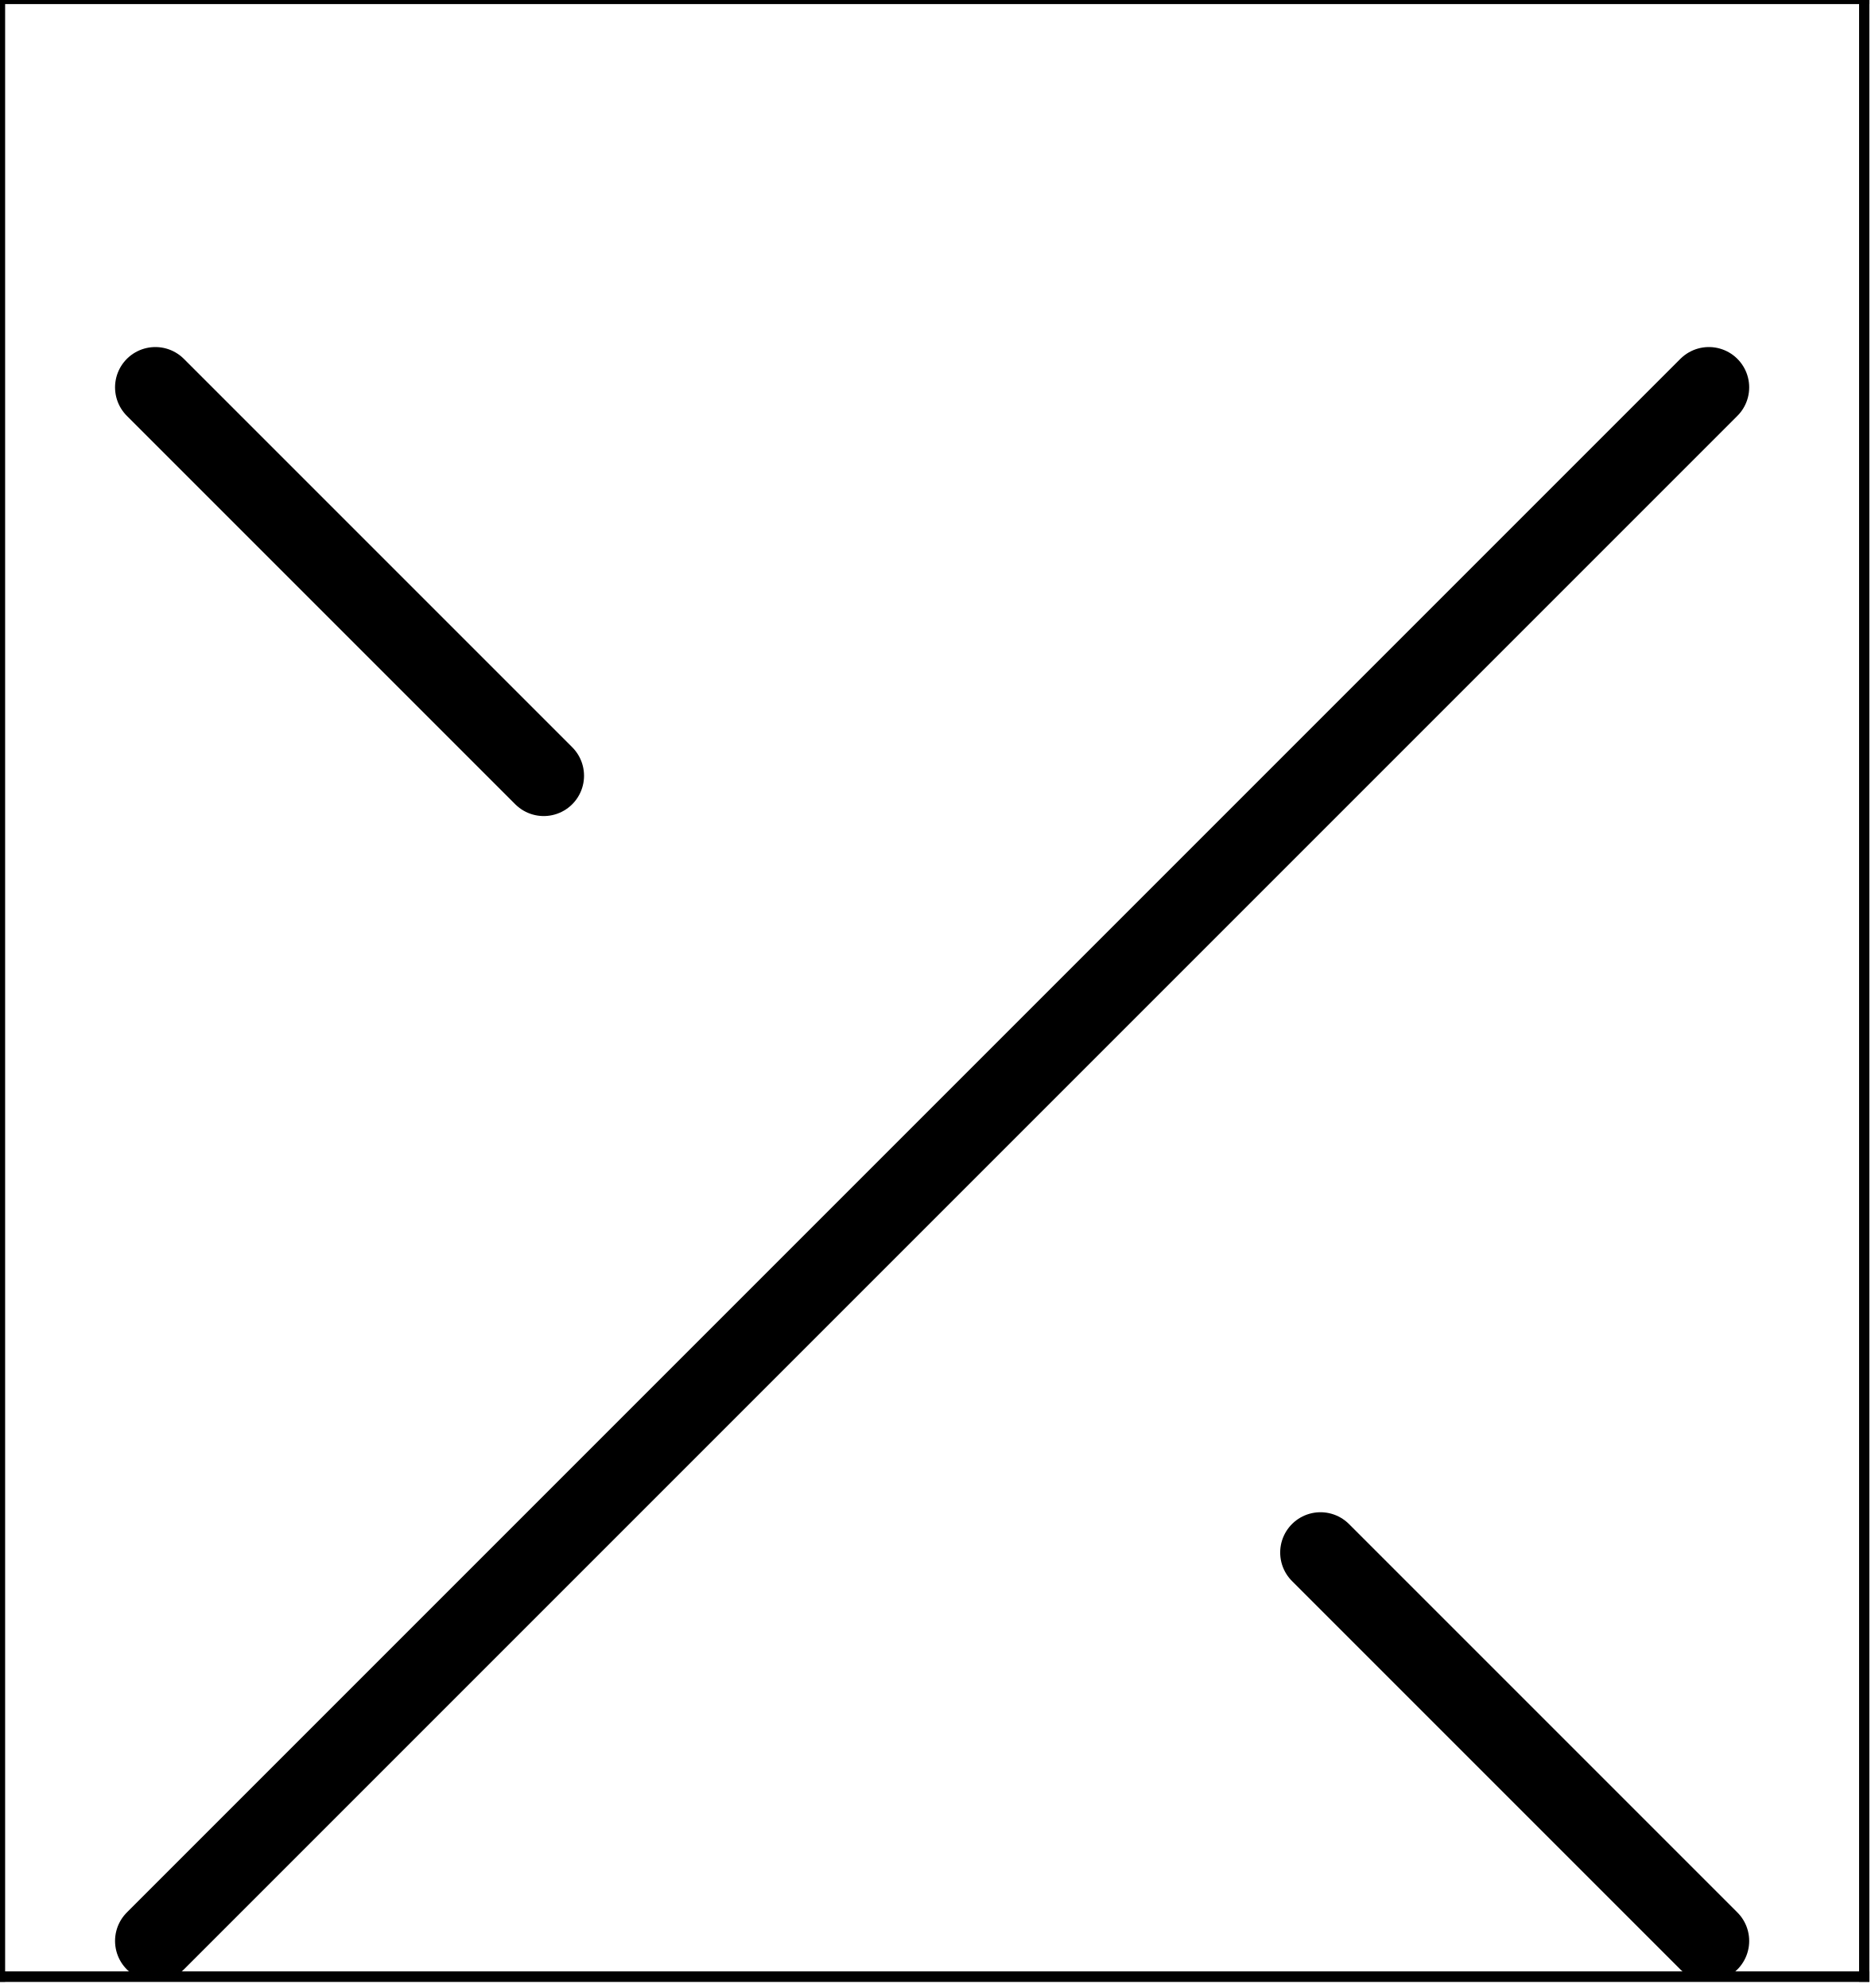
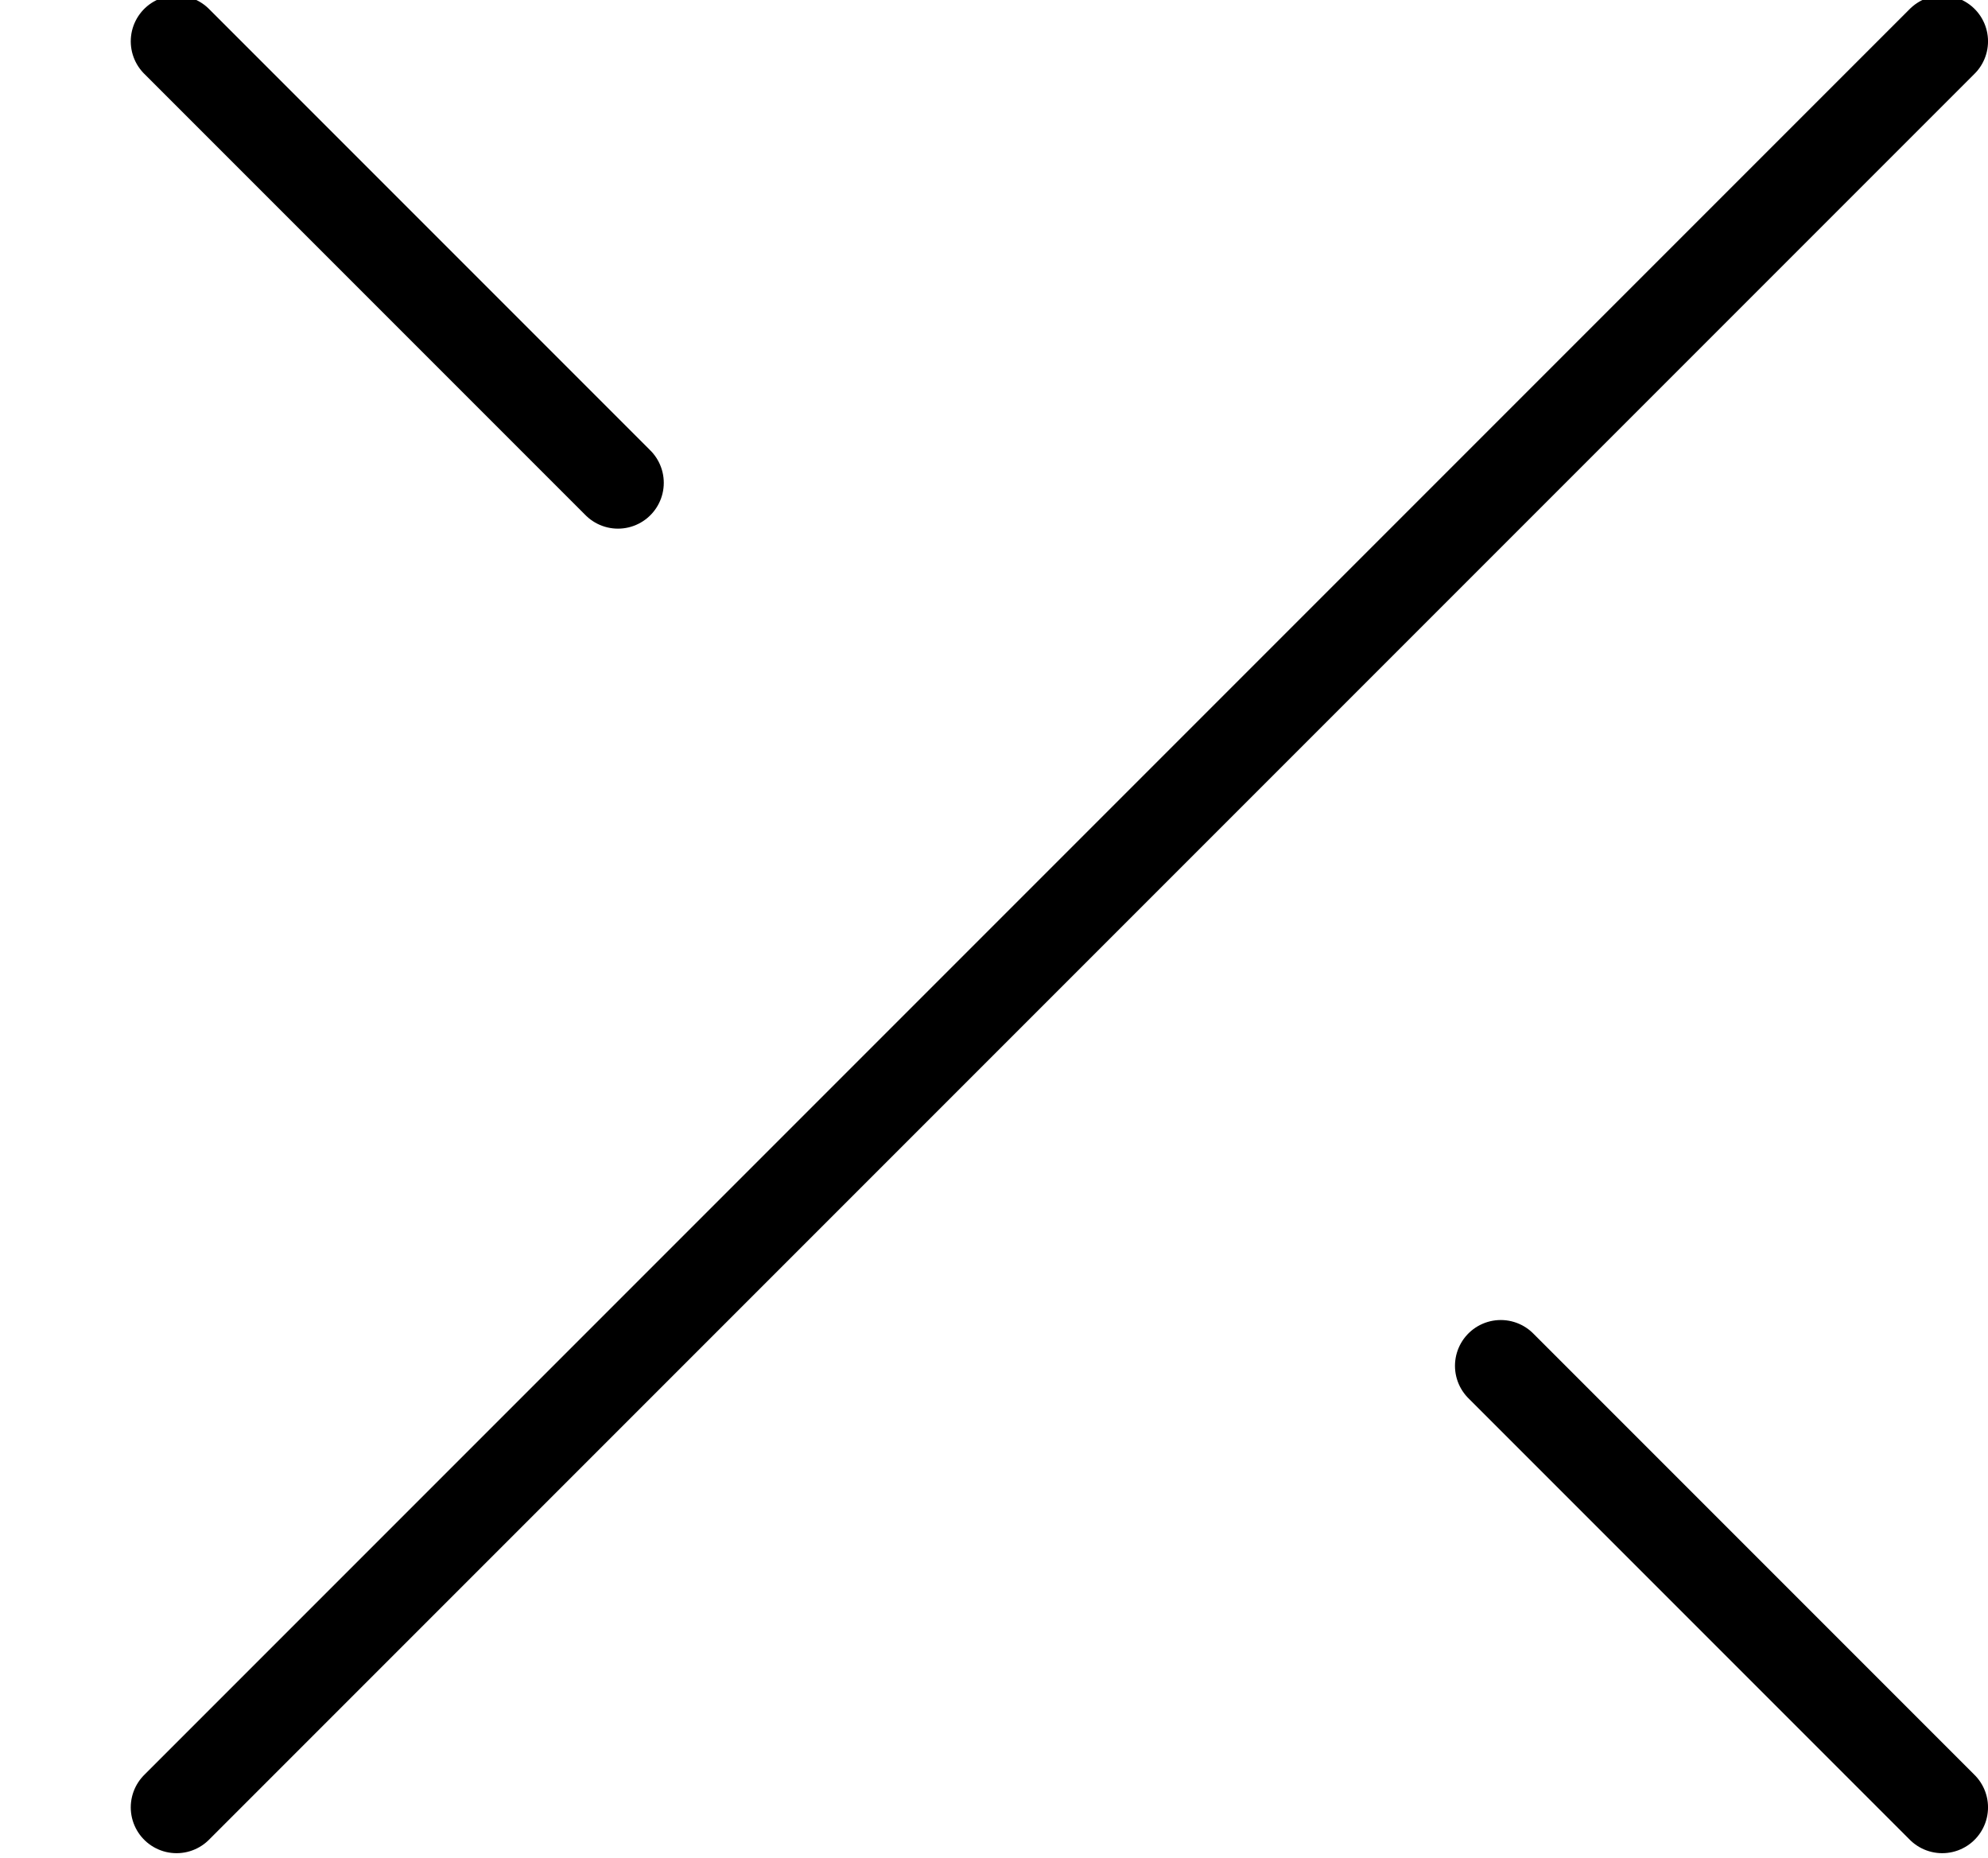
- <svg xmlns="http://www.w3.org/2000/svg" version="1.1" width="101.472" height="107.613" viewBox="0 0 101.472 107.613">
-   <path d="M29.434 41.992L8.41 20.968" style="stroke:rgb(0%,0%,0%); stroke-width: 4.364;stroke-linecap: round;stroke-linejoin: round;stroke-miterlimit: 10;fill: none;" />
-   <path d="M8.41 105.066L92.508 20.968" style="stroke:rgb(0%,0%,0%); stroke-width: 4.364;stroke-linecap: round;stroke-linejoin: round;stroke-miterlimit: 10;fill: none;" />
-   <path d="M92.508 105.066L71.483 84.041" style="stroke:rgb(0%,0%,0%); stroke-width: 4.364;stroke-linecap: round;stroke-linejoin: round;stroke-miterlimit: 10;fill: none;" />
-   <path d="M0 107L100.917 107" style="stroke:rgb(0%,0%,0%); stroke-width: 0.555;stroke-linecap: square;stroke-linejoin: round;stroke-miterlimit: 10;fill: none;" />
-   <path d="M0 -0.057L100.917 -0.057" style="stroke:rgb(0%,0%,0%); stroke-width: 0.555;stroke-linecap: square;stroke-linejoin: round;stroke-miterlimit: 10;fill: none;" />
-   <path d="M0 107L100.917 107" style="stroke:rgb(0%,0%,0%); stroke-width: 0.555;stroke-linecap: square;stroke-linejoin: round;stroke-miterlimit: 10;fill: none;" />
-   <path d="M0 107L0 -0.057" style="stroke:rgb(0%,0%,0%); stroke-width: 0.555;stroke-linecap: square;stroke-linejoin: round;stroke-miterlimit: 10;fill: none;" />
-   <path d="M100.917 107L100.917 -0.057" style="stroke:rgb(0%,0%,0%); stroke-width: 0.555;stroke-linecap: square;stroke-linejoin: round;stroke-miterlimit: 10;fill: none;" />
+ <svg xmlns="http://www.w3.org/2000/svg" version="1.1" width="94.689" height="88.462" viewBox="0 0 94.689 88.462">
+   <path d="M29.434 22.992L8.41 1.968" style="stroke:rgb(0%,0%,0%); stroke-width: 4.364;stroke-linecap: round;stroke-linejoin: round;stroke-miterlimit: 10;fill: none;" />
+   <path d="M8.41 86.066L92.508 1.968" style="stroke:rgb(0%,0%,0%); stroke-width: 4.364;stroke-linecap: round;stroke-linejoin: round;stroke-miterlimit: 10;fill: none;" />
+   <path d="M92.508 86.066L71.483 65.041" style="stroke:rgb(0%,0%,0%); stroke-width: 4.364;stroke-linecap: round;stroke-linejoin: round;stroke-miterlimit: 10;fill: none;" />
</svg>
